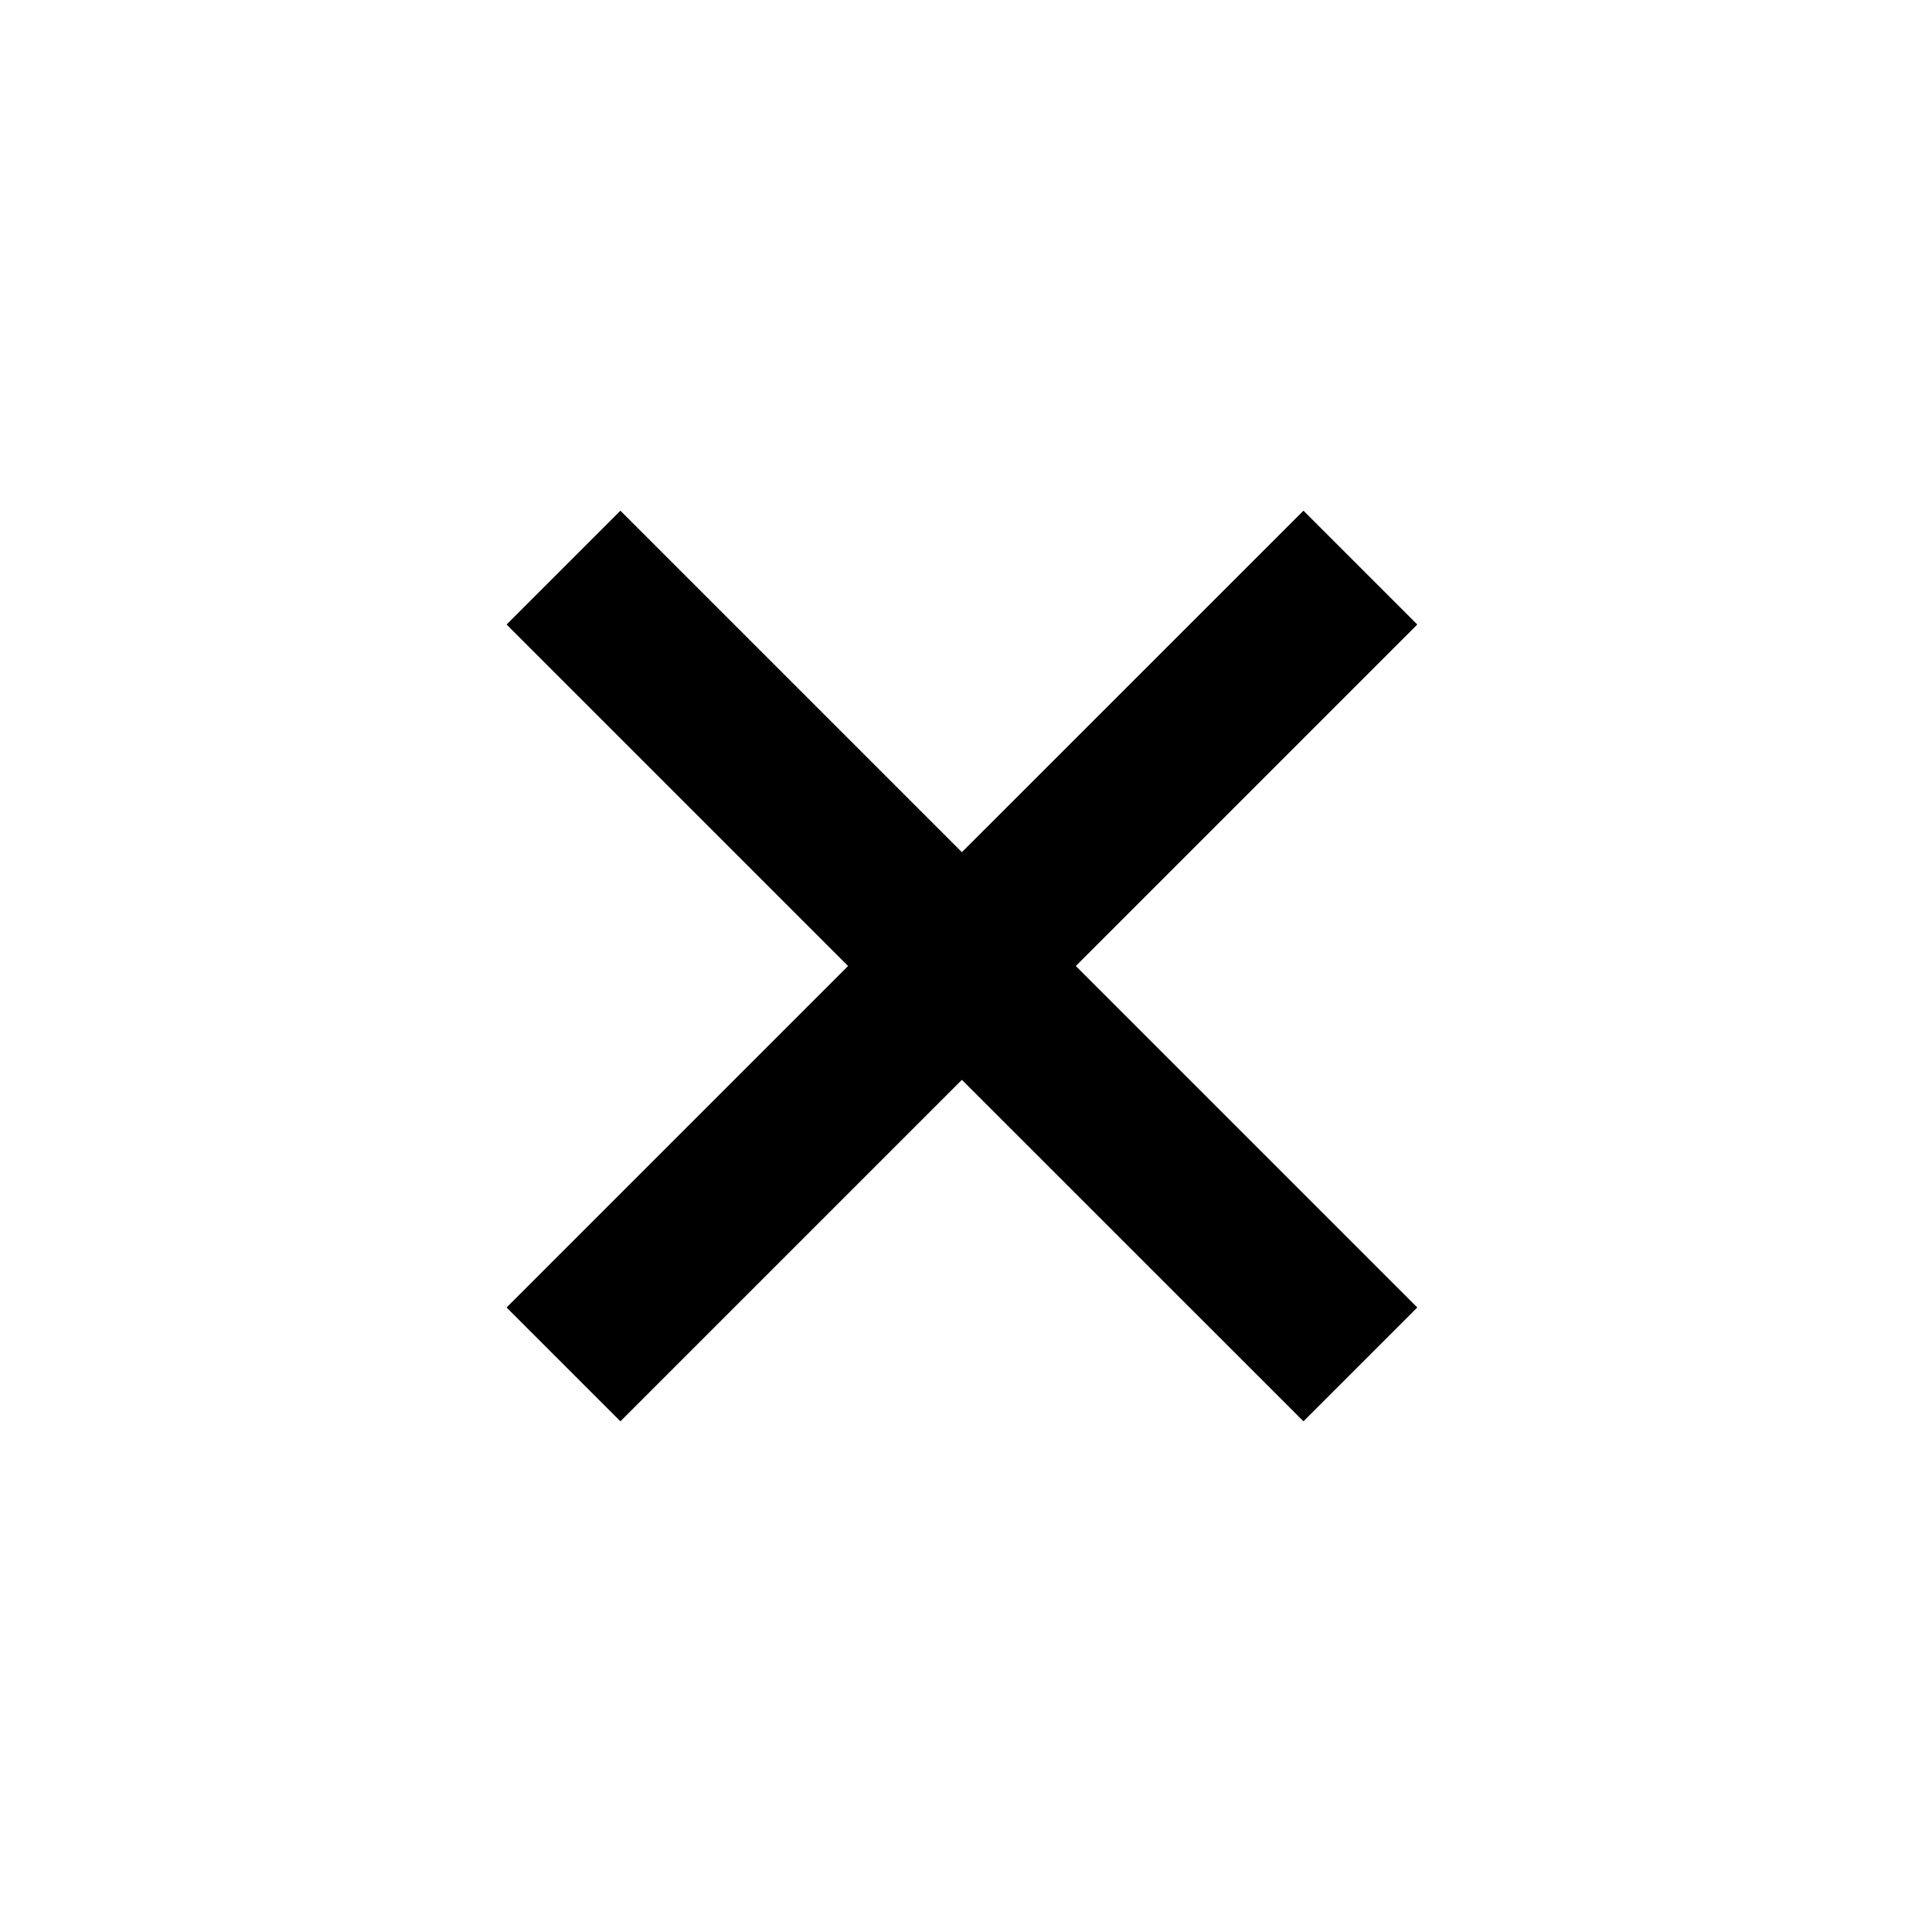
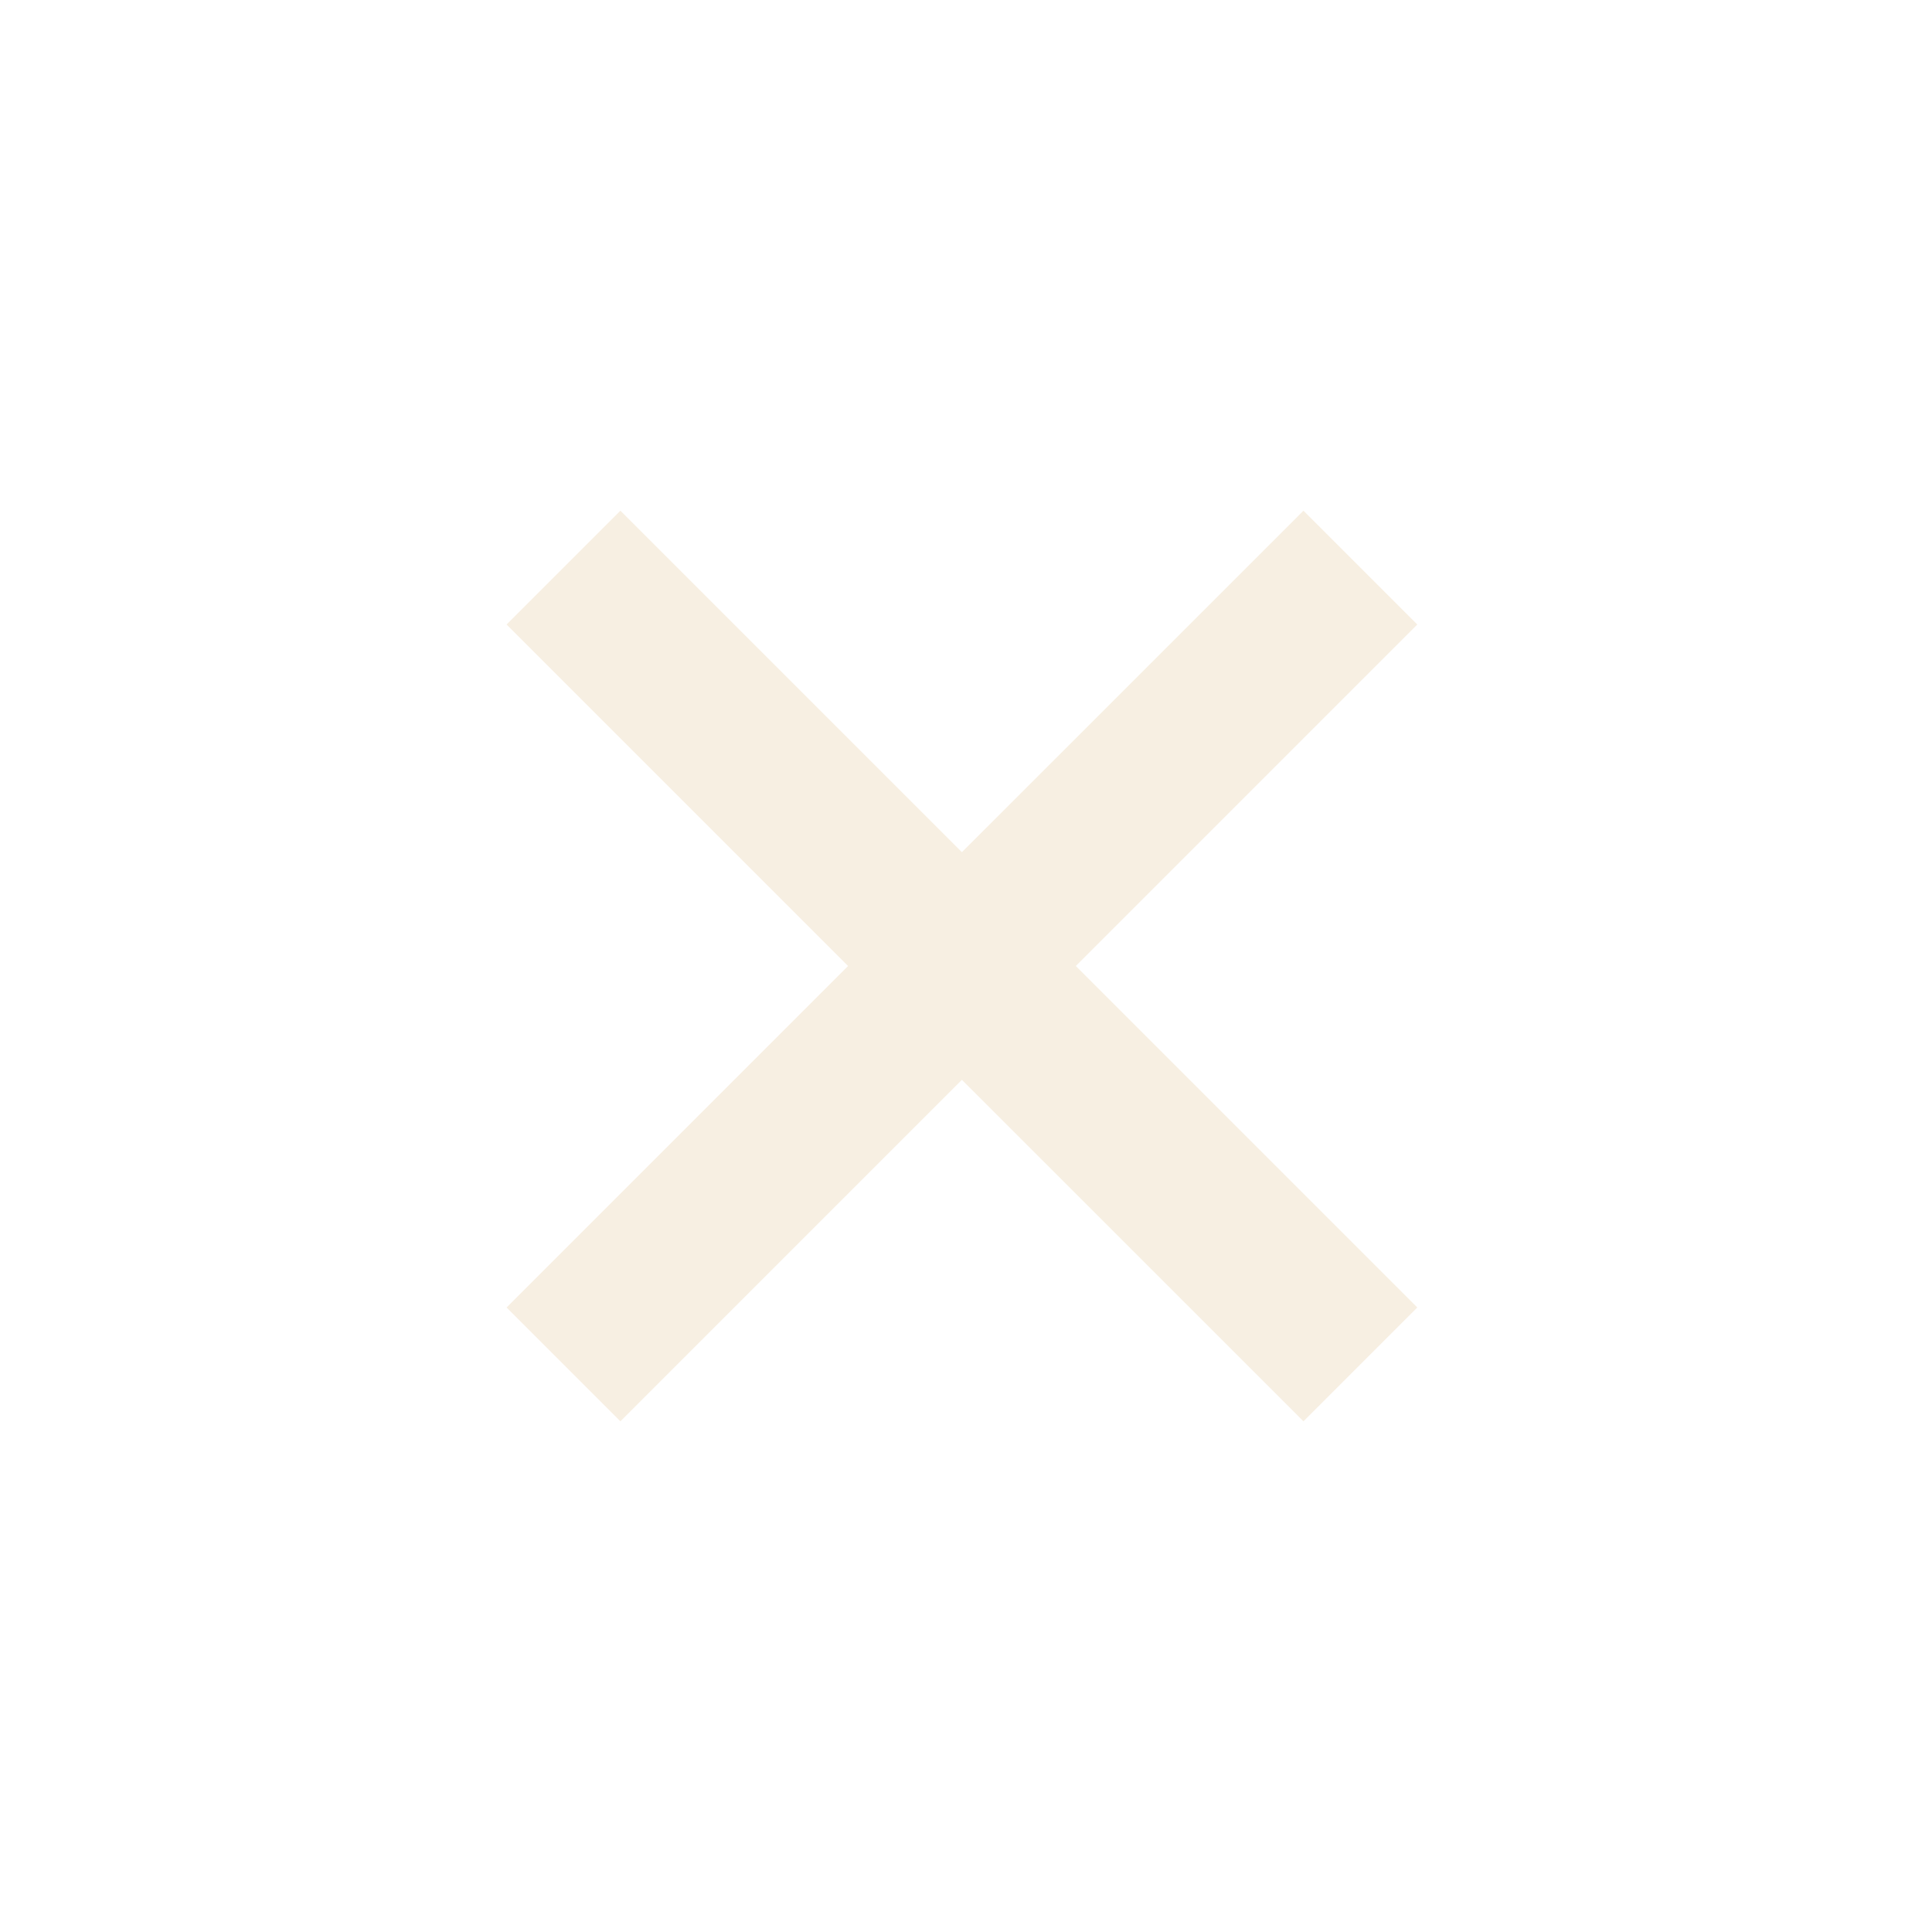
- <svg xmlns="http://www.w3.org/2000/svg" width="24" height="24" viewBox="0 0 24 24" style="fill: rgb(0, 0, 0); --darkreader-inline-fill:#f7efe2;" data-darkreader-inline-fill="">
+ <svg xmlns="http://www.w3.org/2000/svg" width="24" height="24" viewBox="0 0 24 24" style="fill: rgb(0, 0, 0); fill:#f7efe2;" data-darkreader-inline-fill="">
  <path d="m16.192 6.344-4.243 4.242-4.242-4.242-1.414 1.414L10.535 12l-4.242 4.242 1.414 1.414 4.242-4.242 4.243 4.242 1.414-1.414L13.364 12l4.242-4.242z" />
</svg>
